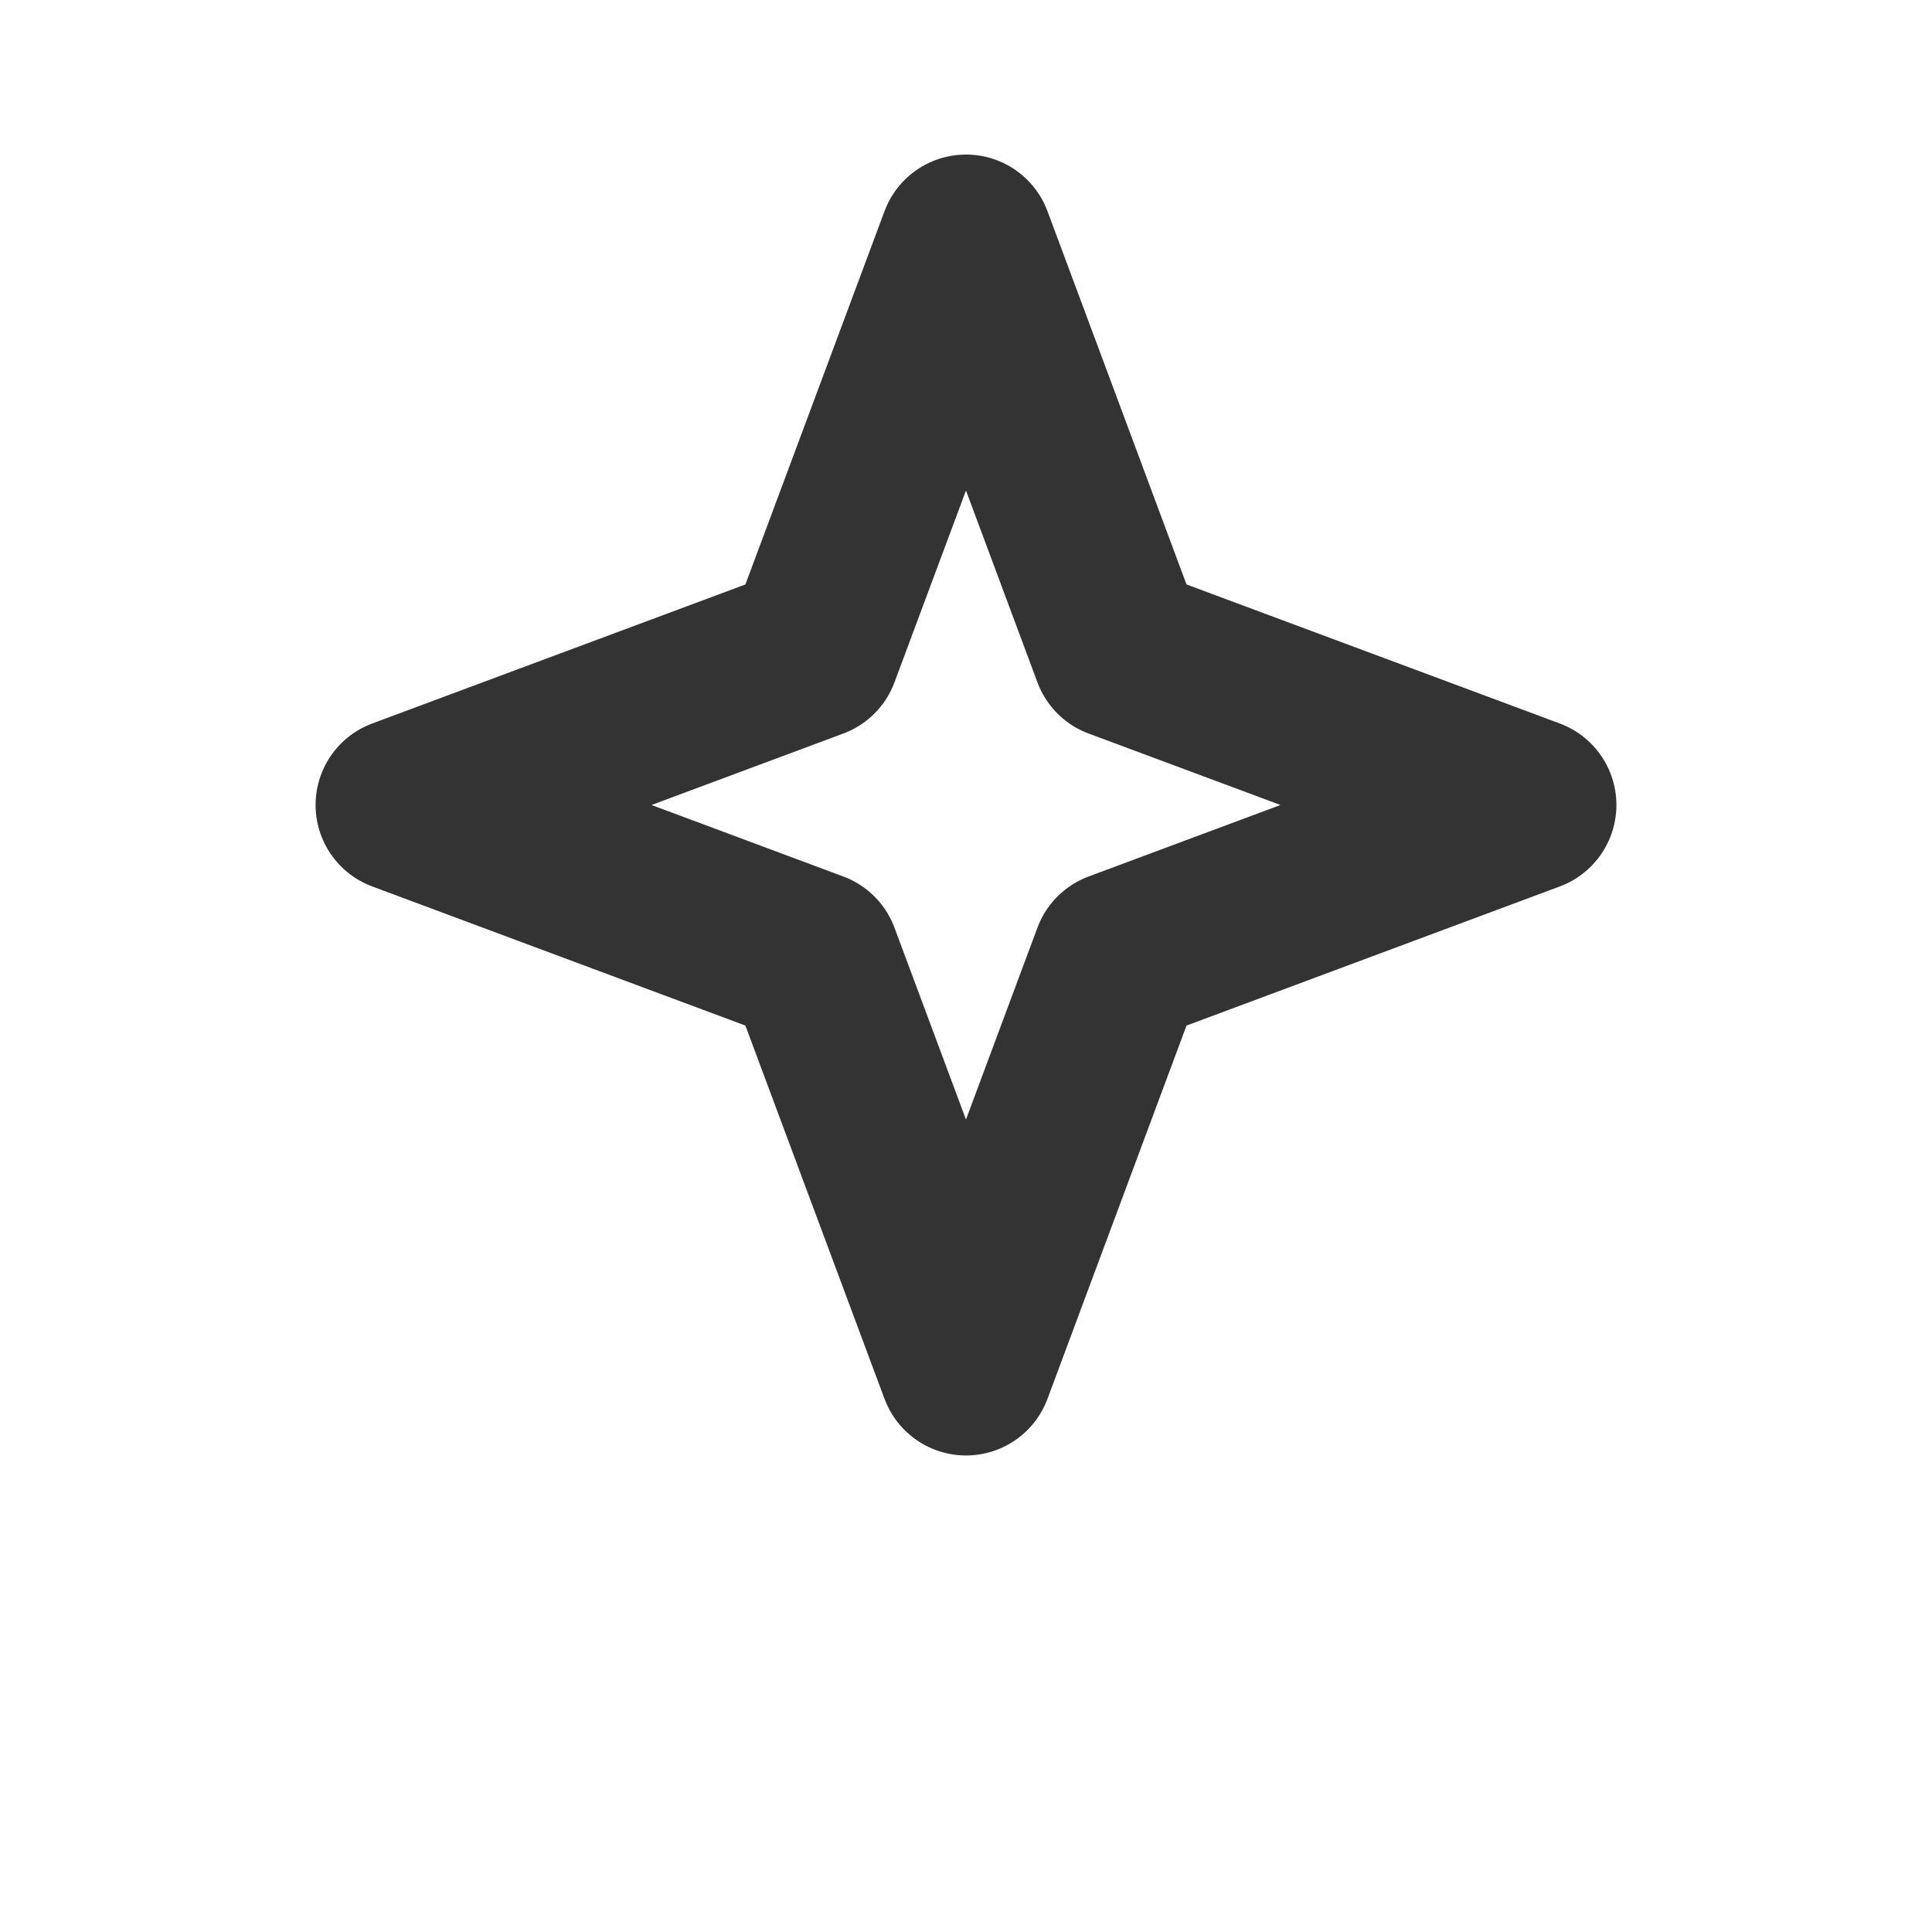
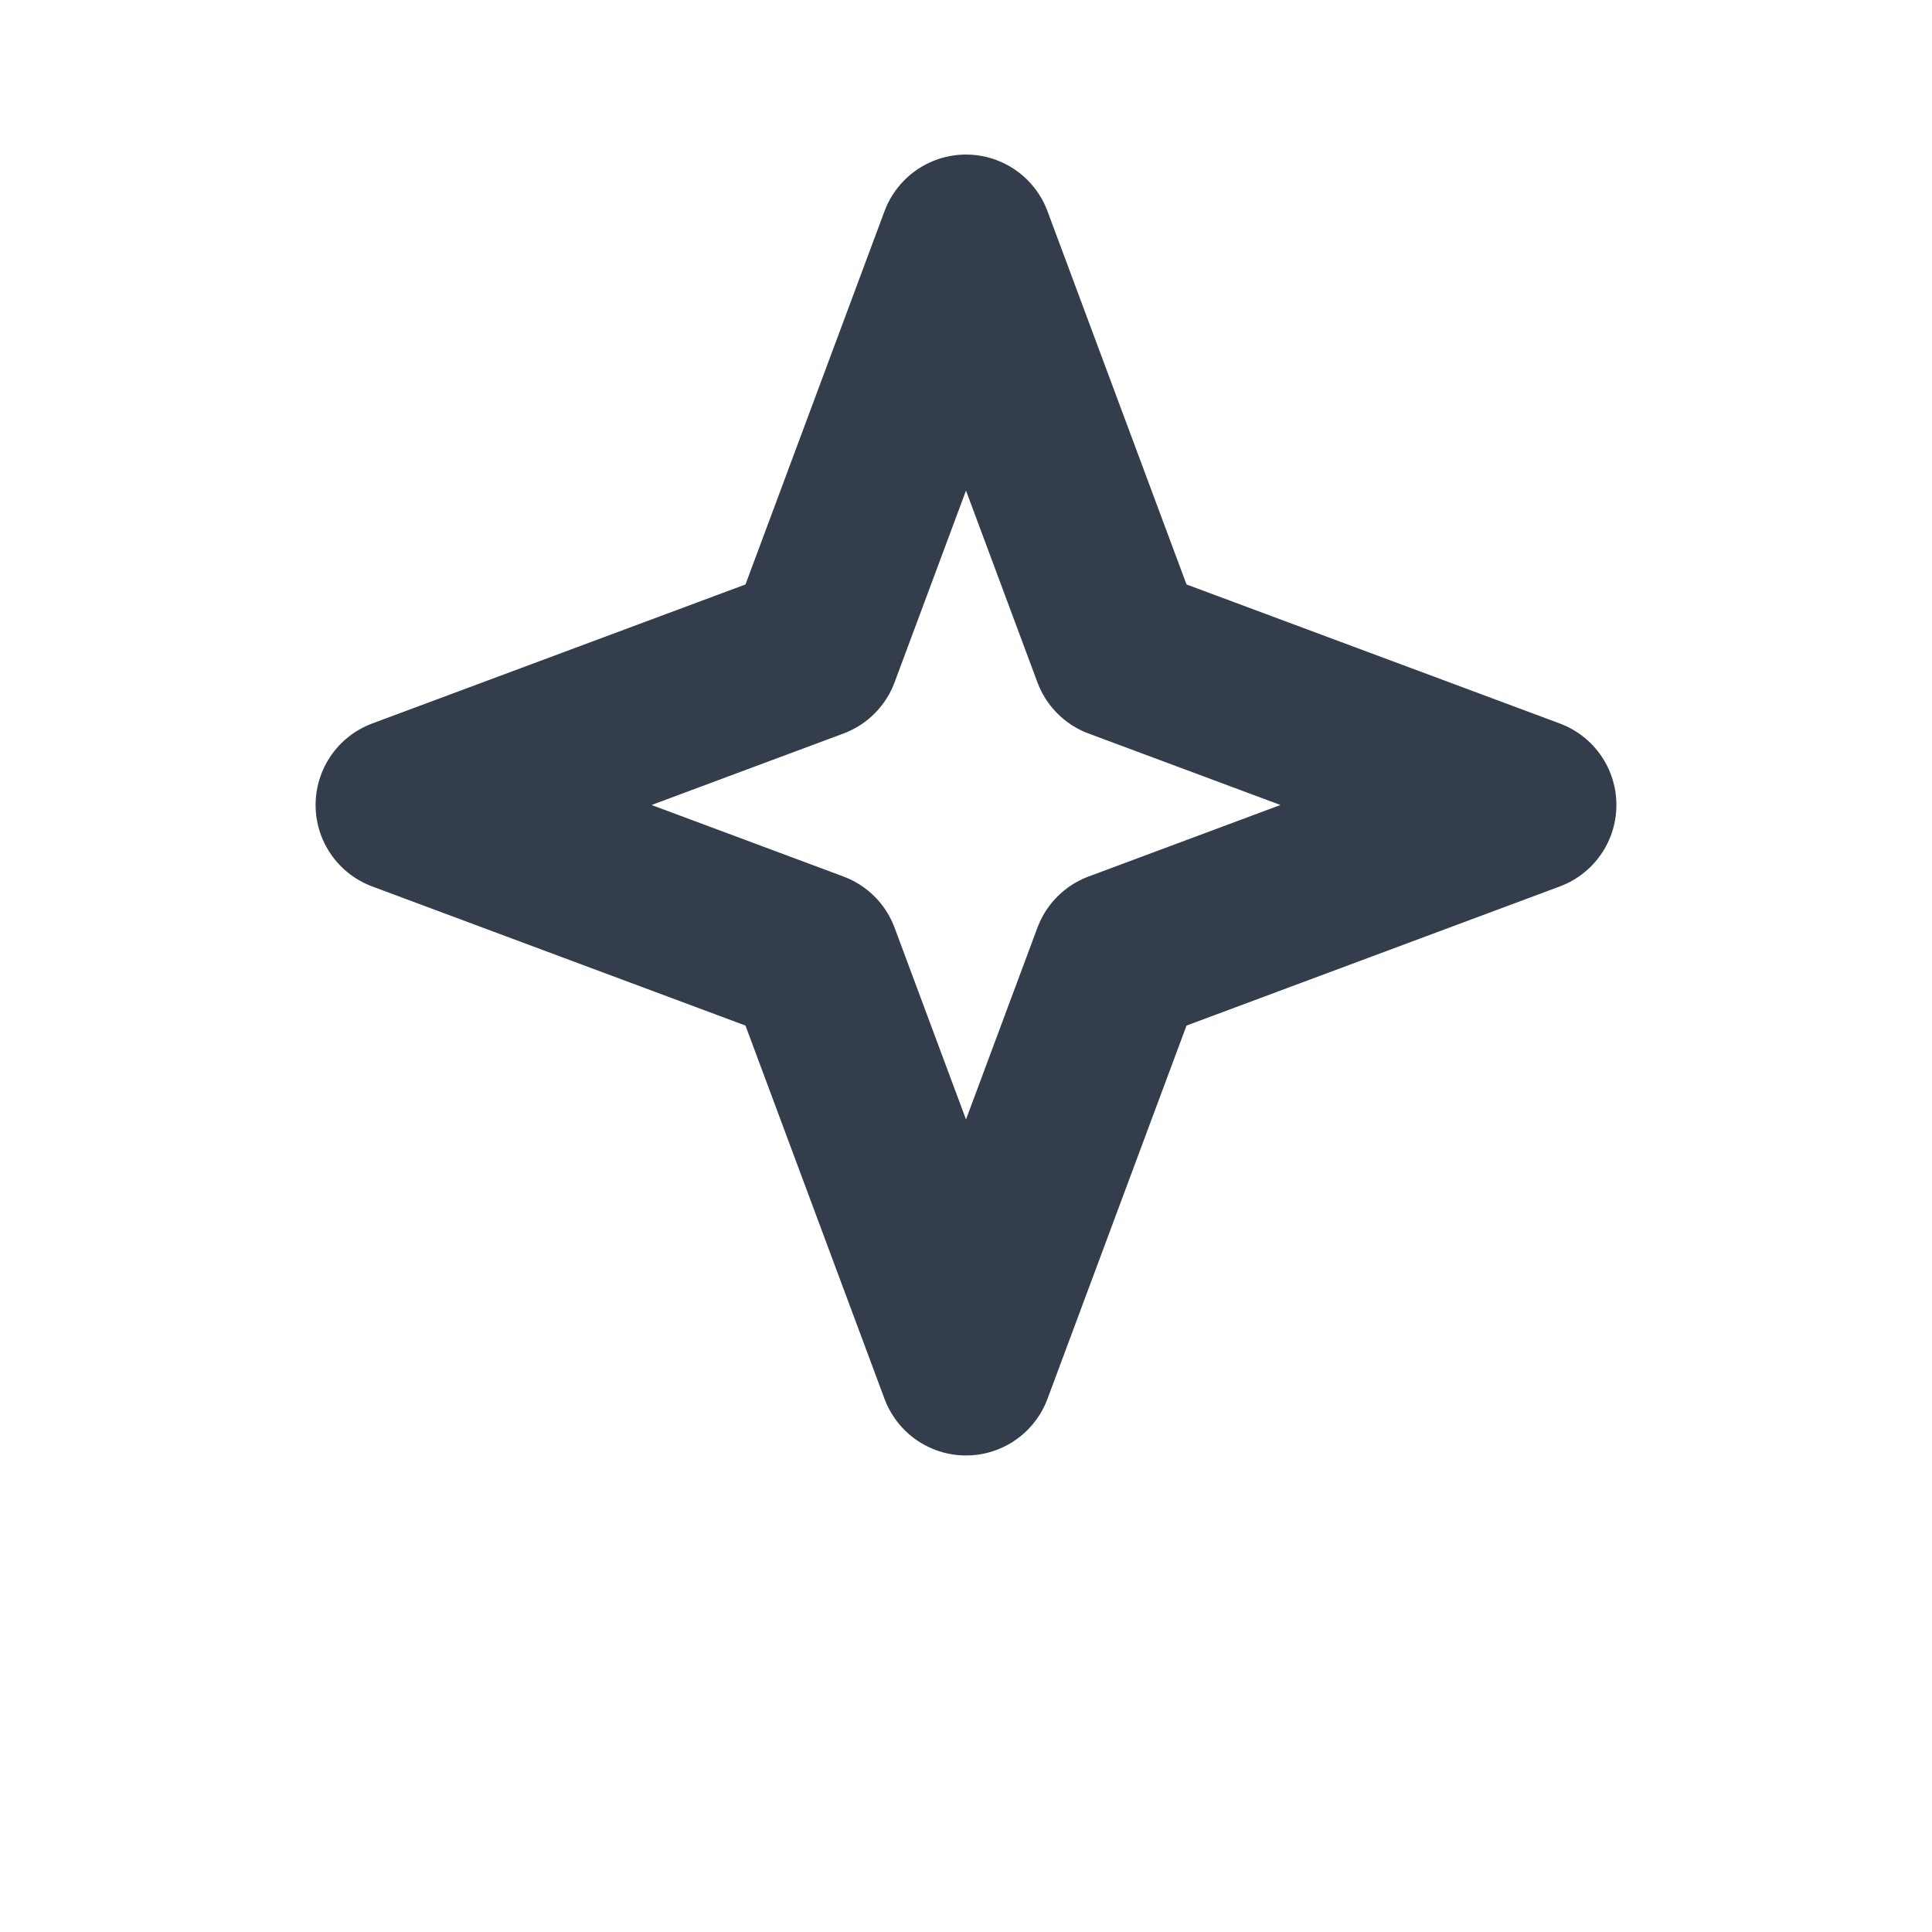
- <svg xmlns="http://www.w3.org/2000/svg" width="20" height="20" viewBox="0 0 20 20" fill="none">
-   <path d="M10 2.5L11.583 6.75L15.833 8.333L11.583 9.917L10 14.167L8.416 9.917L4.167 8.333L8.416 6.75L10 2.5Z" stroke-width="1.8" stroke-linejoin="round" stroke="#333333" />
+ <svg xmlns="http://www.w3.org/2000/svg" preserveAspectRatio="none" overflow="visible" style="display: block;" width="20" height="20" viewBox="0 0 20 20" fill="none">
+   <g id="icon/AI">
+     <path id="Vector" d="M10 2.5L11.583 6.75L15.833 8.333L11.583 9.917L10 14.167L8.417 9.917L4.167 8.333L8.417 6.75L10 2.5Z" stroke-width="1.8" stroke-linejoin="round" stroke="#333D4B" />
+   </g>
</svg>
